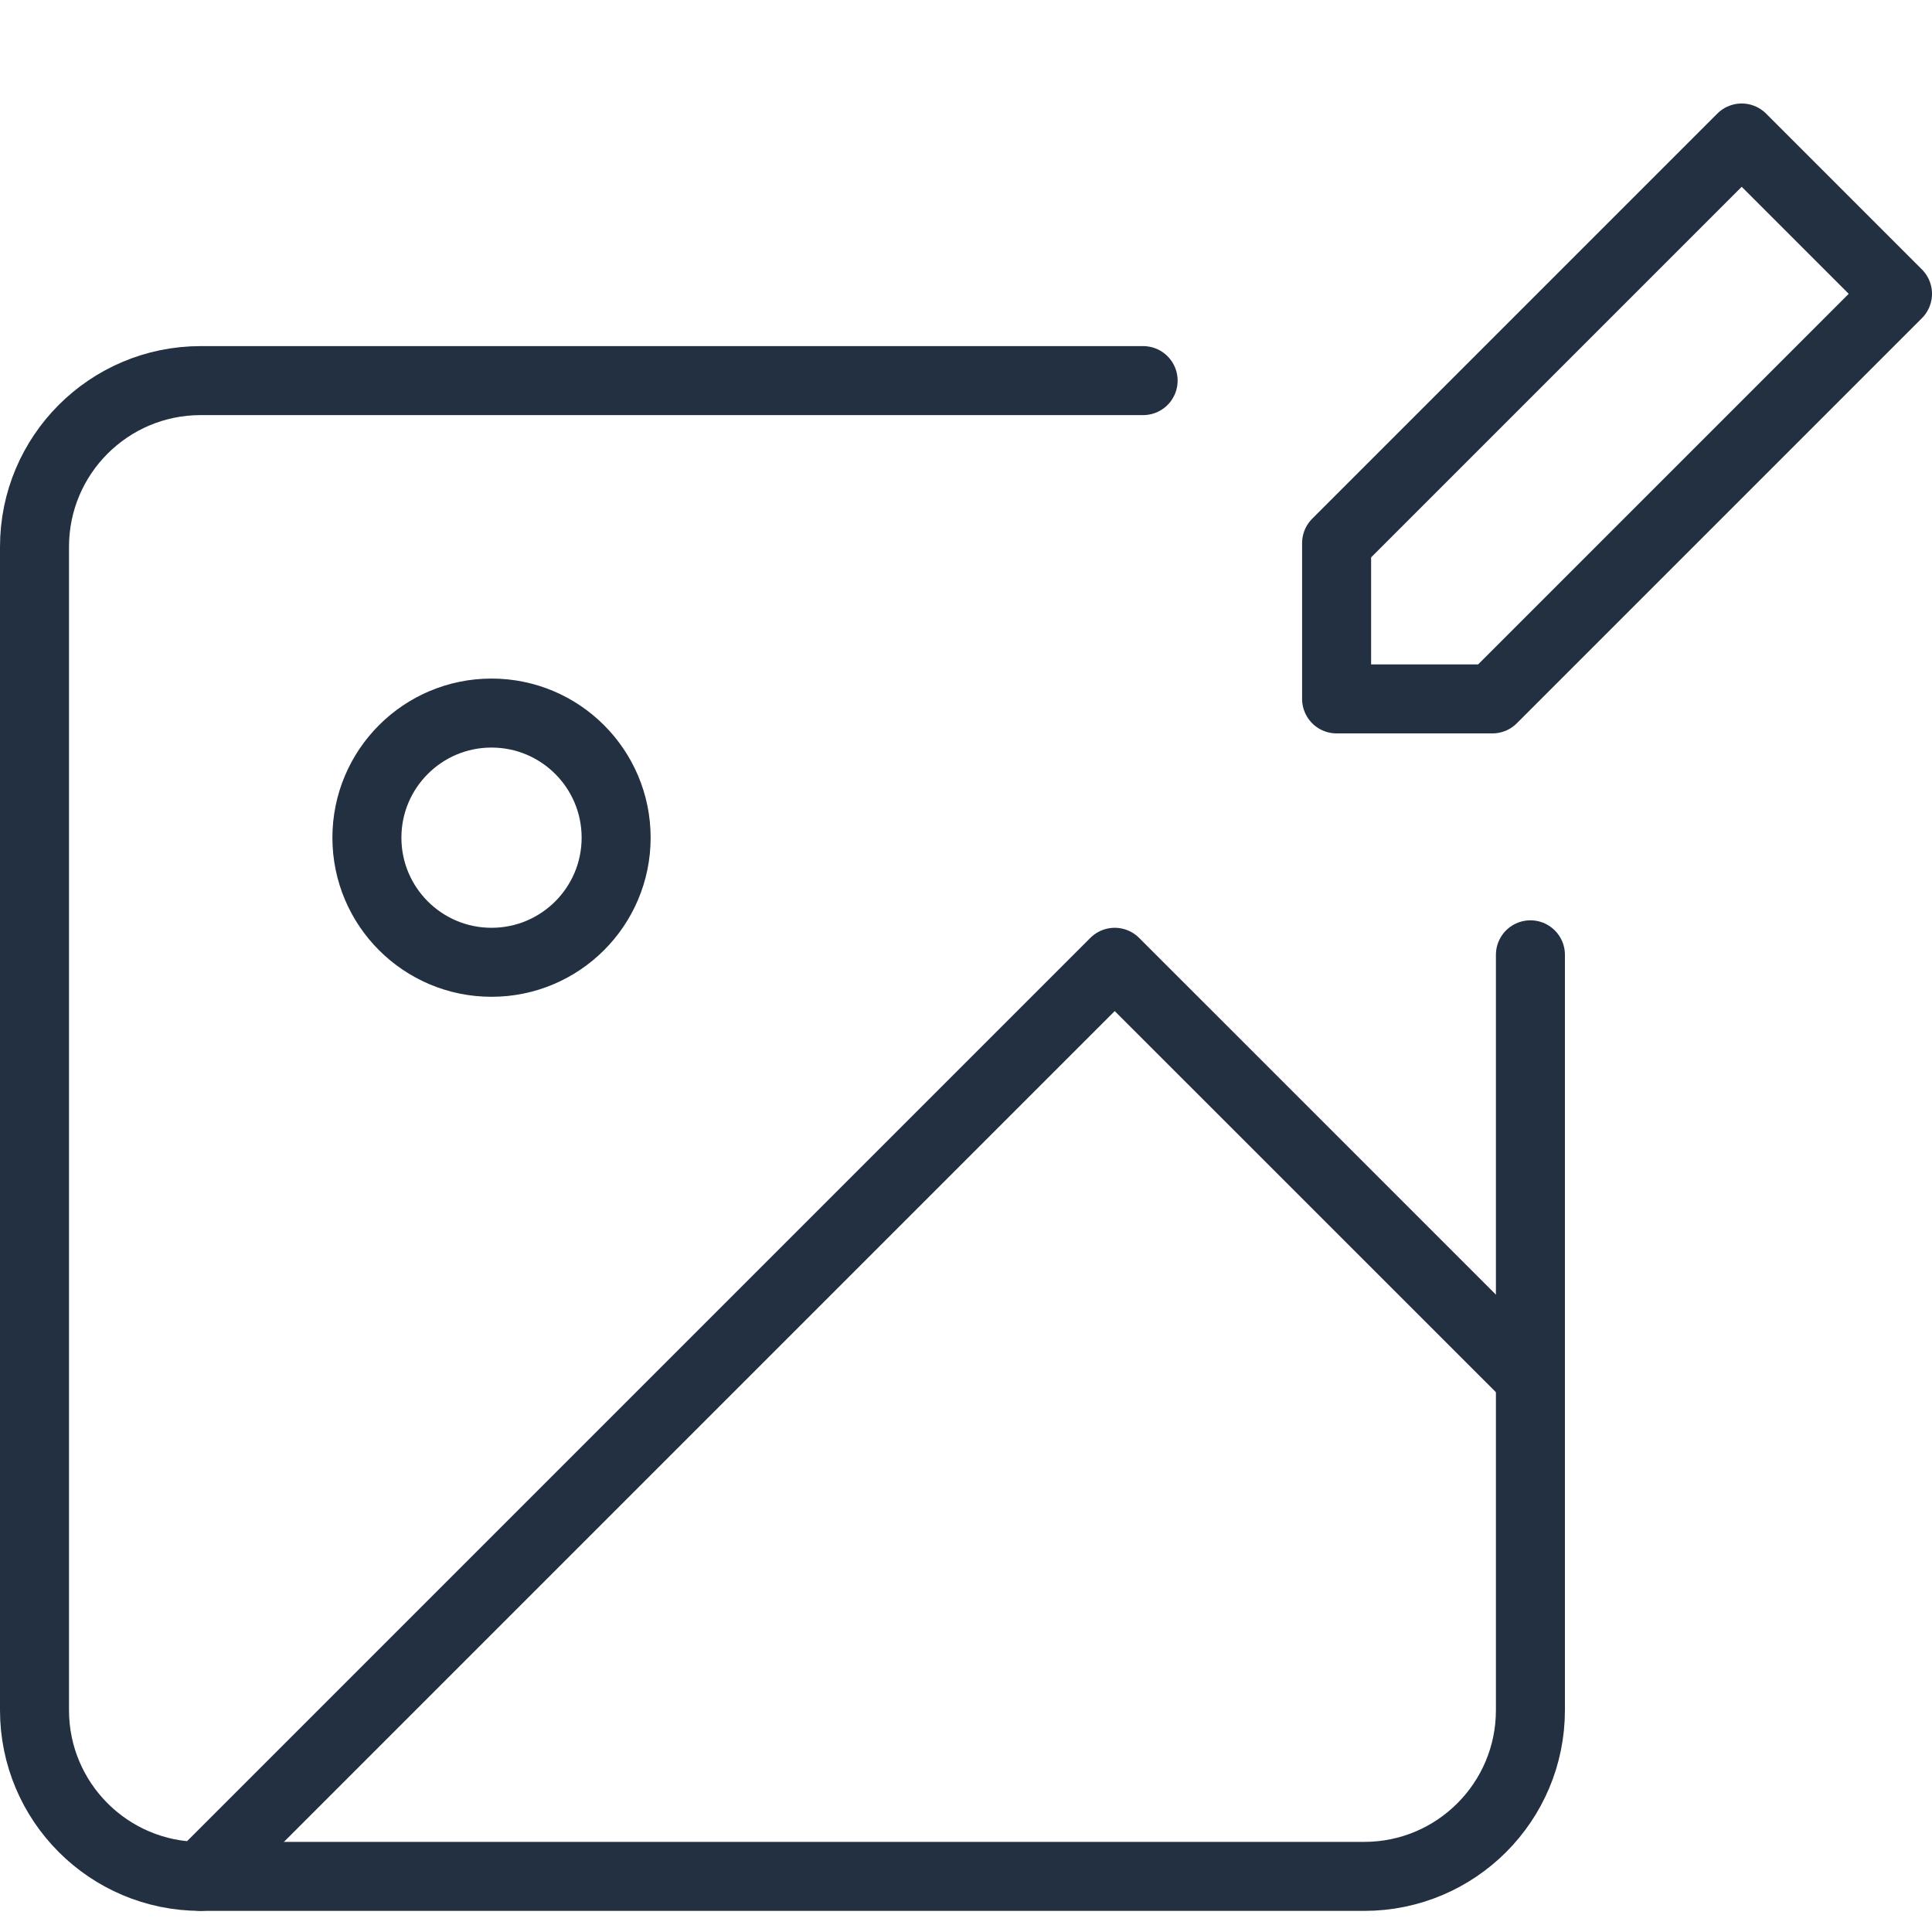
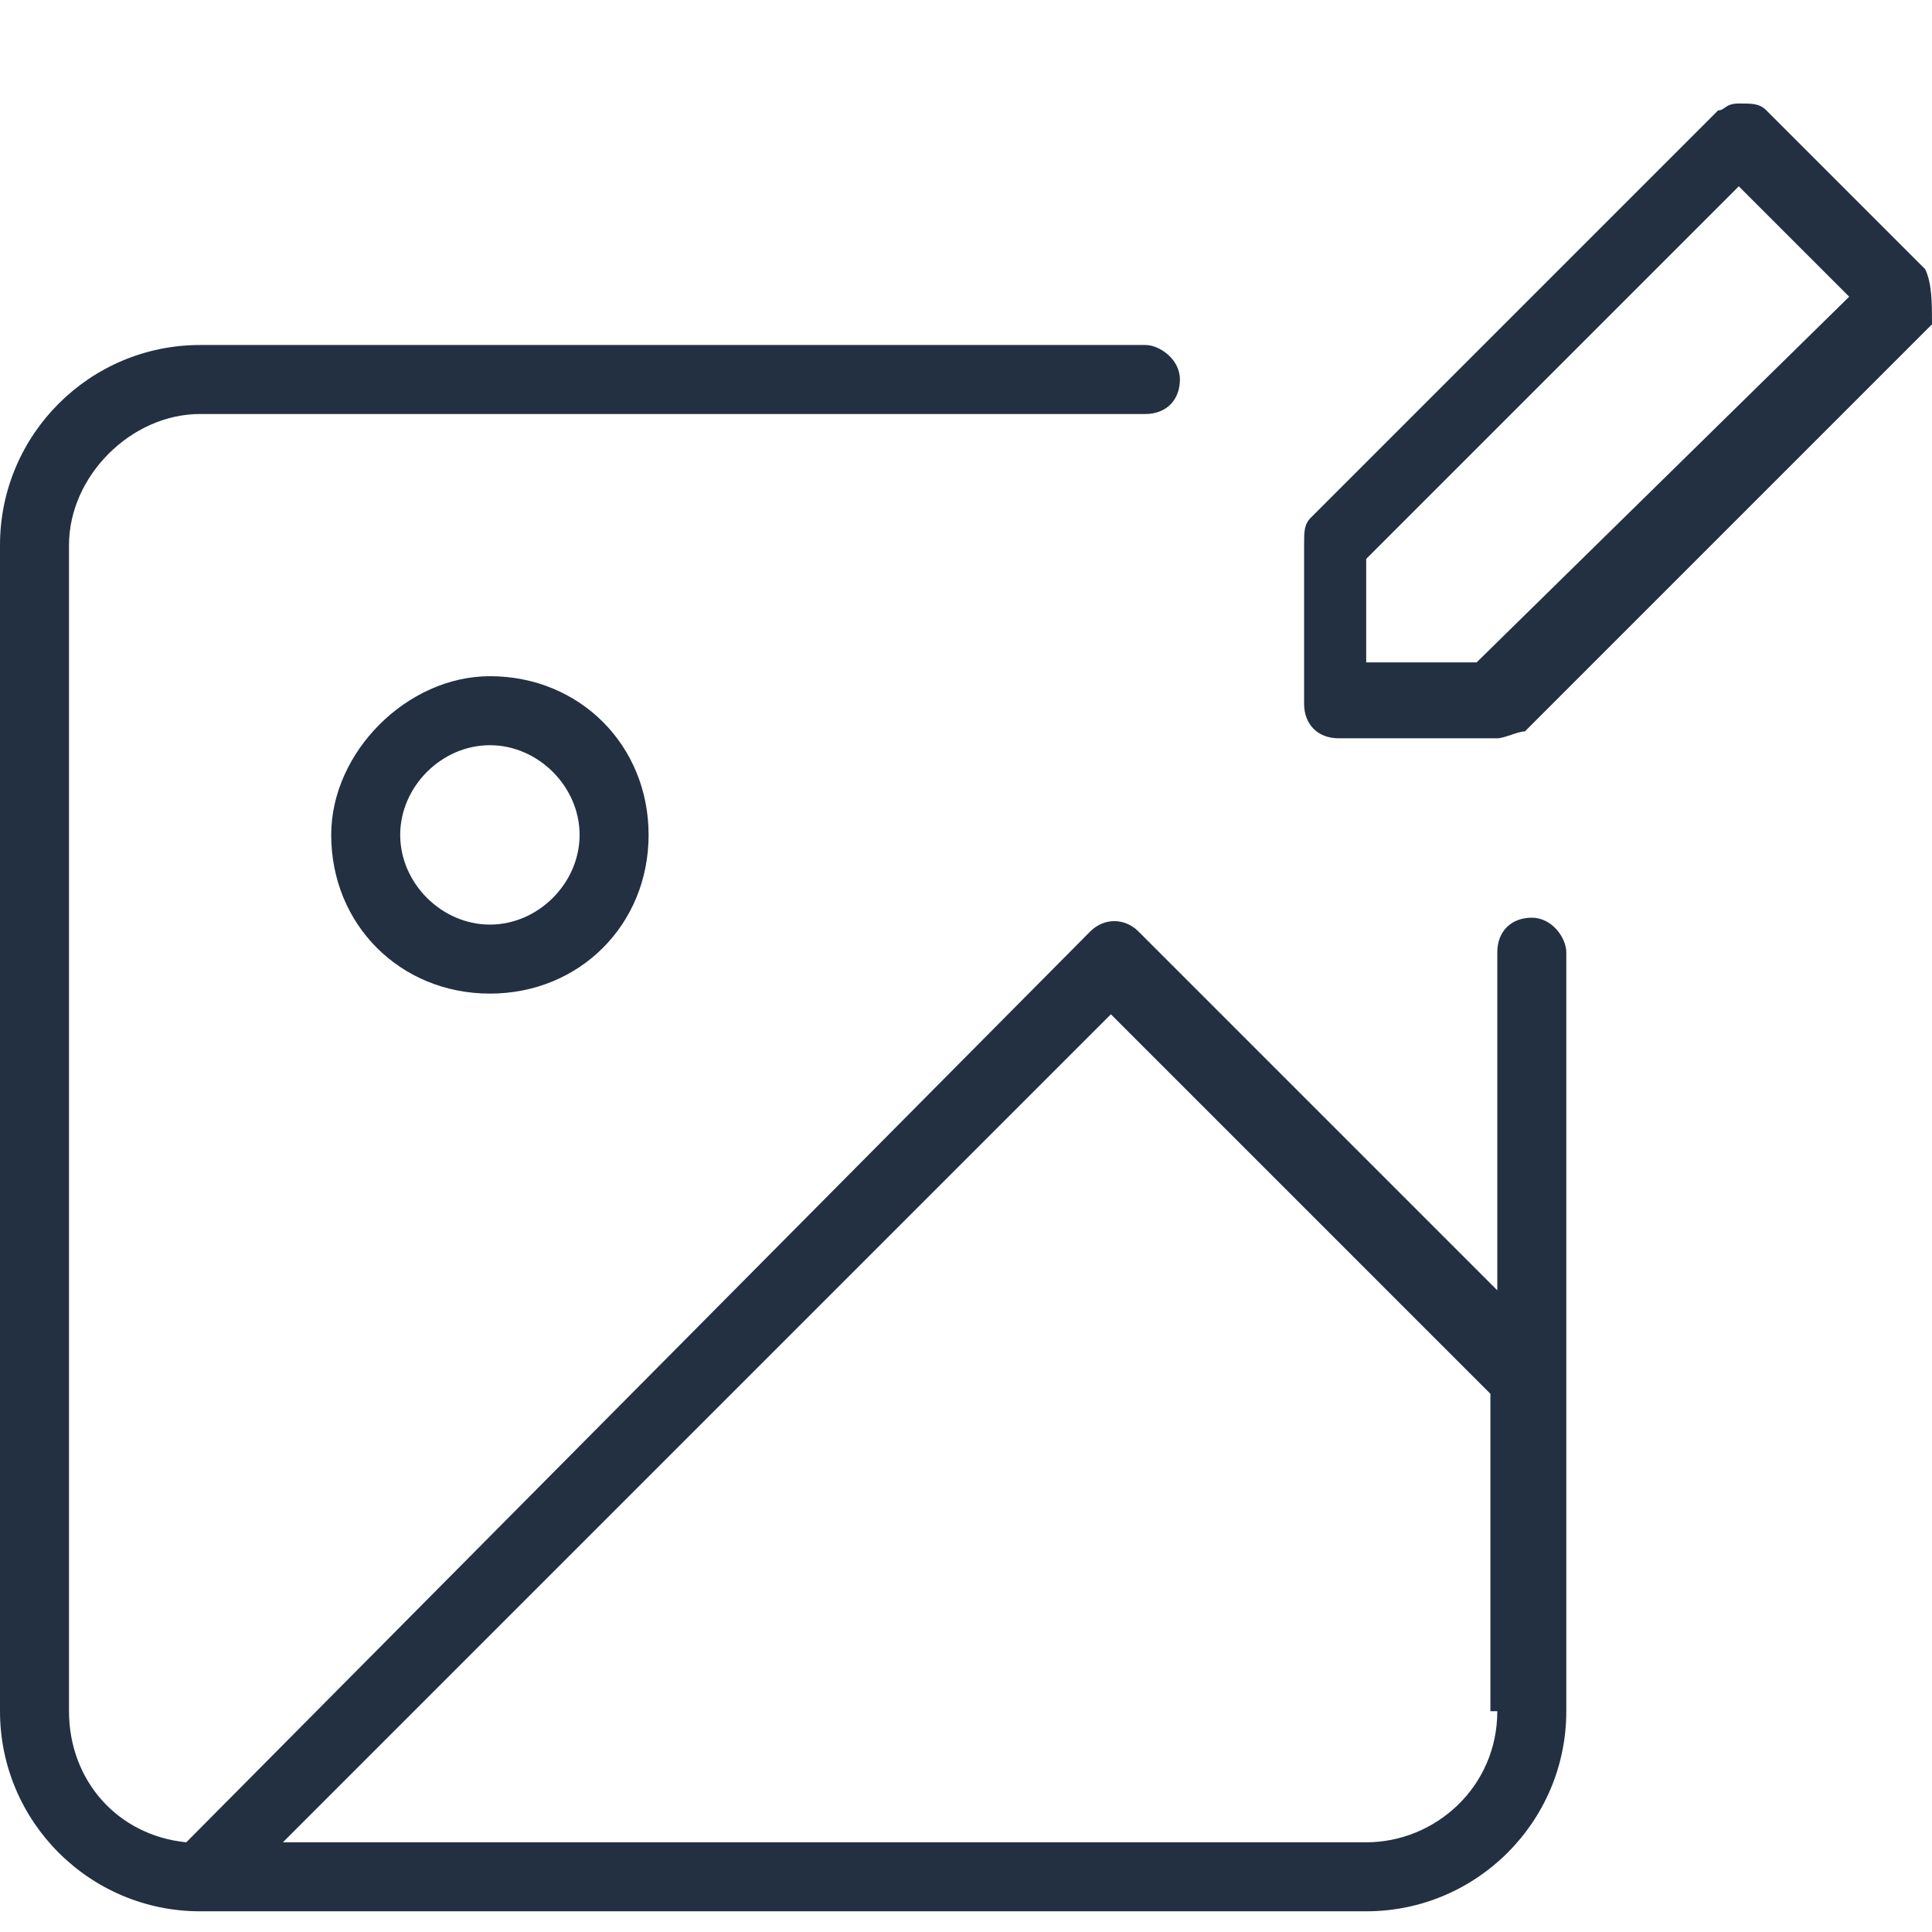
- <svg xmlns="http://www.w3.org/2000/svg" width="28px" height="28px" viewBox="0 0 28 28" version="1.1" style="background: #FFFFFF;">
-   <defs />
-   <g id="Icons-/-Picture-/-Hover" stroke="none" stroke-width="1" fill="none" fill-rule="evenodd" stroke-linecap="round" stroke-linejoin="round">
-     <g id="Group" transform="translate(0.5, 2)" stroke="#223042">
-       <g id="image" transform="translate(1.806452, 8.032258)">
-         <circle id="Oval" cx="4.817" cy="2.108" r="1.806" />
-         <polyline id="Shape" points="19.871 9.935 13.849 3.914 0.602 17.161" />
-       </g>
-       <path d="M21.68,11.838 L21.68,22.785 C21.68,24.115 20.602,25.194 19.271,25.194 L2.409,25.194 C1.078,25.194 0,24.115 0,22.785 L0,5.925 C-2.67440395e-16,4.594 1.078,3.516 2.409,3.516 L16.067,3.516" id="Shape-Copy" />
-       <polygon id="Shape" points="24.742 0 27 2.258 21.129 8.129 18.871 8.129 18.871 5.871" />
-     </g>
+ <svg xmlns="http://www.w3.org/2000/svg" version="1.1" id="Layer_1" x="0px" y="0px" viewBox="0 0 28 28" style="enable-background:new 0 0 28 28;" xml:space="preserve">
+   <style type="text/css">
+ 	.st0{fill:#223042;}
+ </style>
+   <g>
+     <path class="st0" d="M4.8,12.1c0,1.3,1,2.3,2.3,2.3c1.3,0,2.3-1,2.3-2.3c0-1.3-1-2.3-2.3-2.3C5.9,9.8,4.8,10.9,4.8,12.1z M8.4,12.1   c0,0.7-0.6,1.3-1.3,1.3c-0.7,0-1.3-0.6-1.3-1.3c0-0.7,0.6-1.3,1.3-1.3C7.8,10.8,8.4,11.4,8.4,12.1z" />
+     <path class="st0" d="M22.2,13.3c-0.3,0-0.5,0.2-0.5,0.5v4.9l-5.2-5.2c-0.2-0.2-0.5-0.2-0.7,0L2.7,26.7c-1-0.1-1.7-0.9-1.7-1.9V7.9   C1,6.9,1.9,6,2.9,6h13.7c0.3,0,0.5-0.2,0.5-0.5S16.8,5,16.6,5H2.9C1.3,5,0,6.3,0,7.9v16.9c0,1.6,1.3,2.9,2.9,2.9h16.9   c1.6,0,2.9-1.3,2.9-2.9V13.8C22.7,13.6,22.5,13.3,22.2,13.3z M21.7,24.8c0,1.1-0.9,1.9-1.9,1.9H4.1l12-12l5.5,5.5V24.8z" />
+     <path class="st0" d="M27.9,3.9l-2.3-2.3c-0.1-0.1-0.2-0.1-0.4-0.1S25,1.6,24.9,1.6L19,7.5c-0.1,0.1-0.1,0.2-0.1,0.4v2.3   c0,0.3,0.2,0.5,0.5,0.5h2.3c0.1,0,0.3-0.1,0.4-0.1l5.9-5.9C28,4.4,28,4.1,27.9,3.9z M21.4,9.6h-1.6V8.1l5.4-5.4l1.6,1.6L21.4,9.6z" />
  </g>
</svg>
